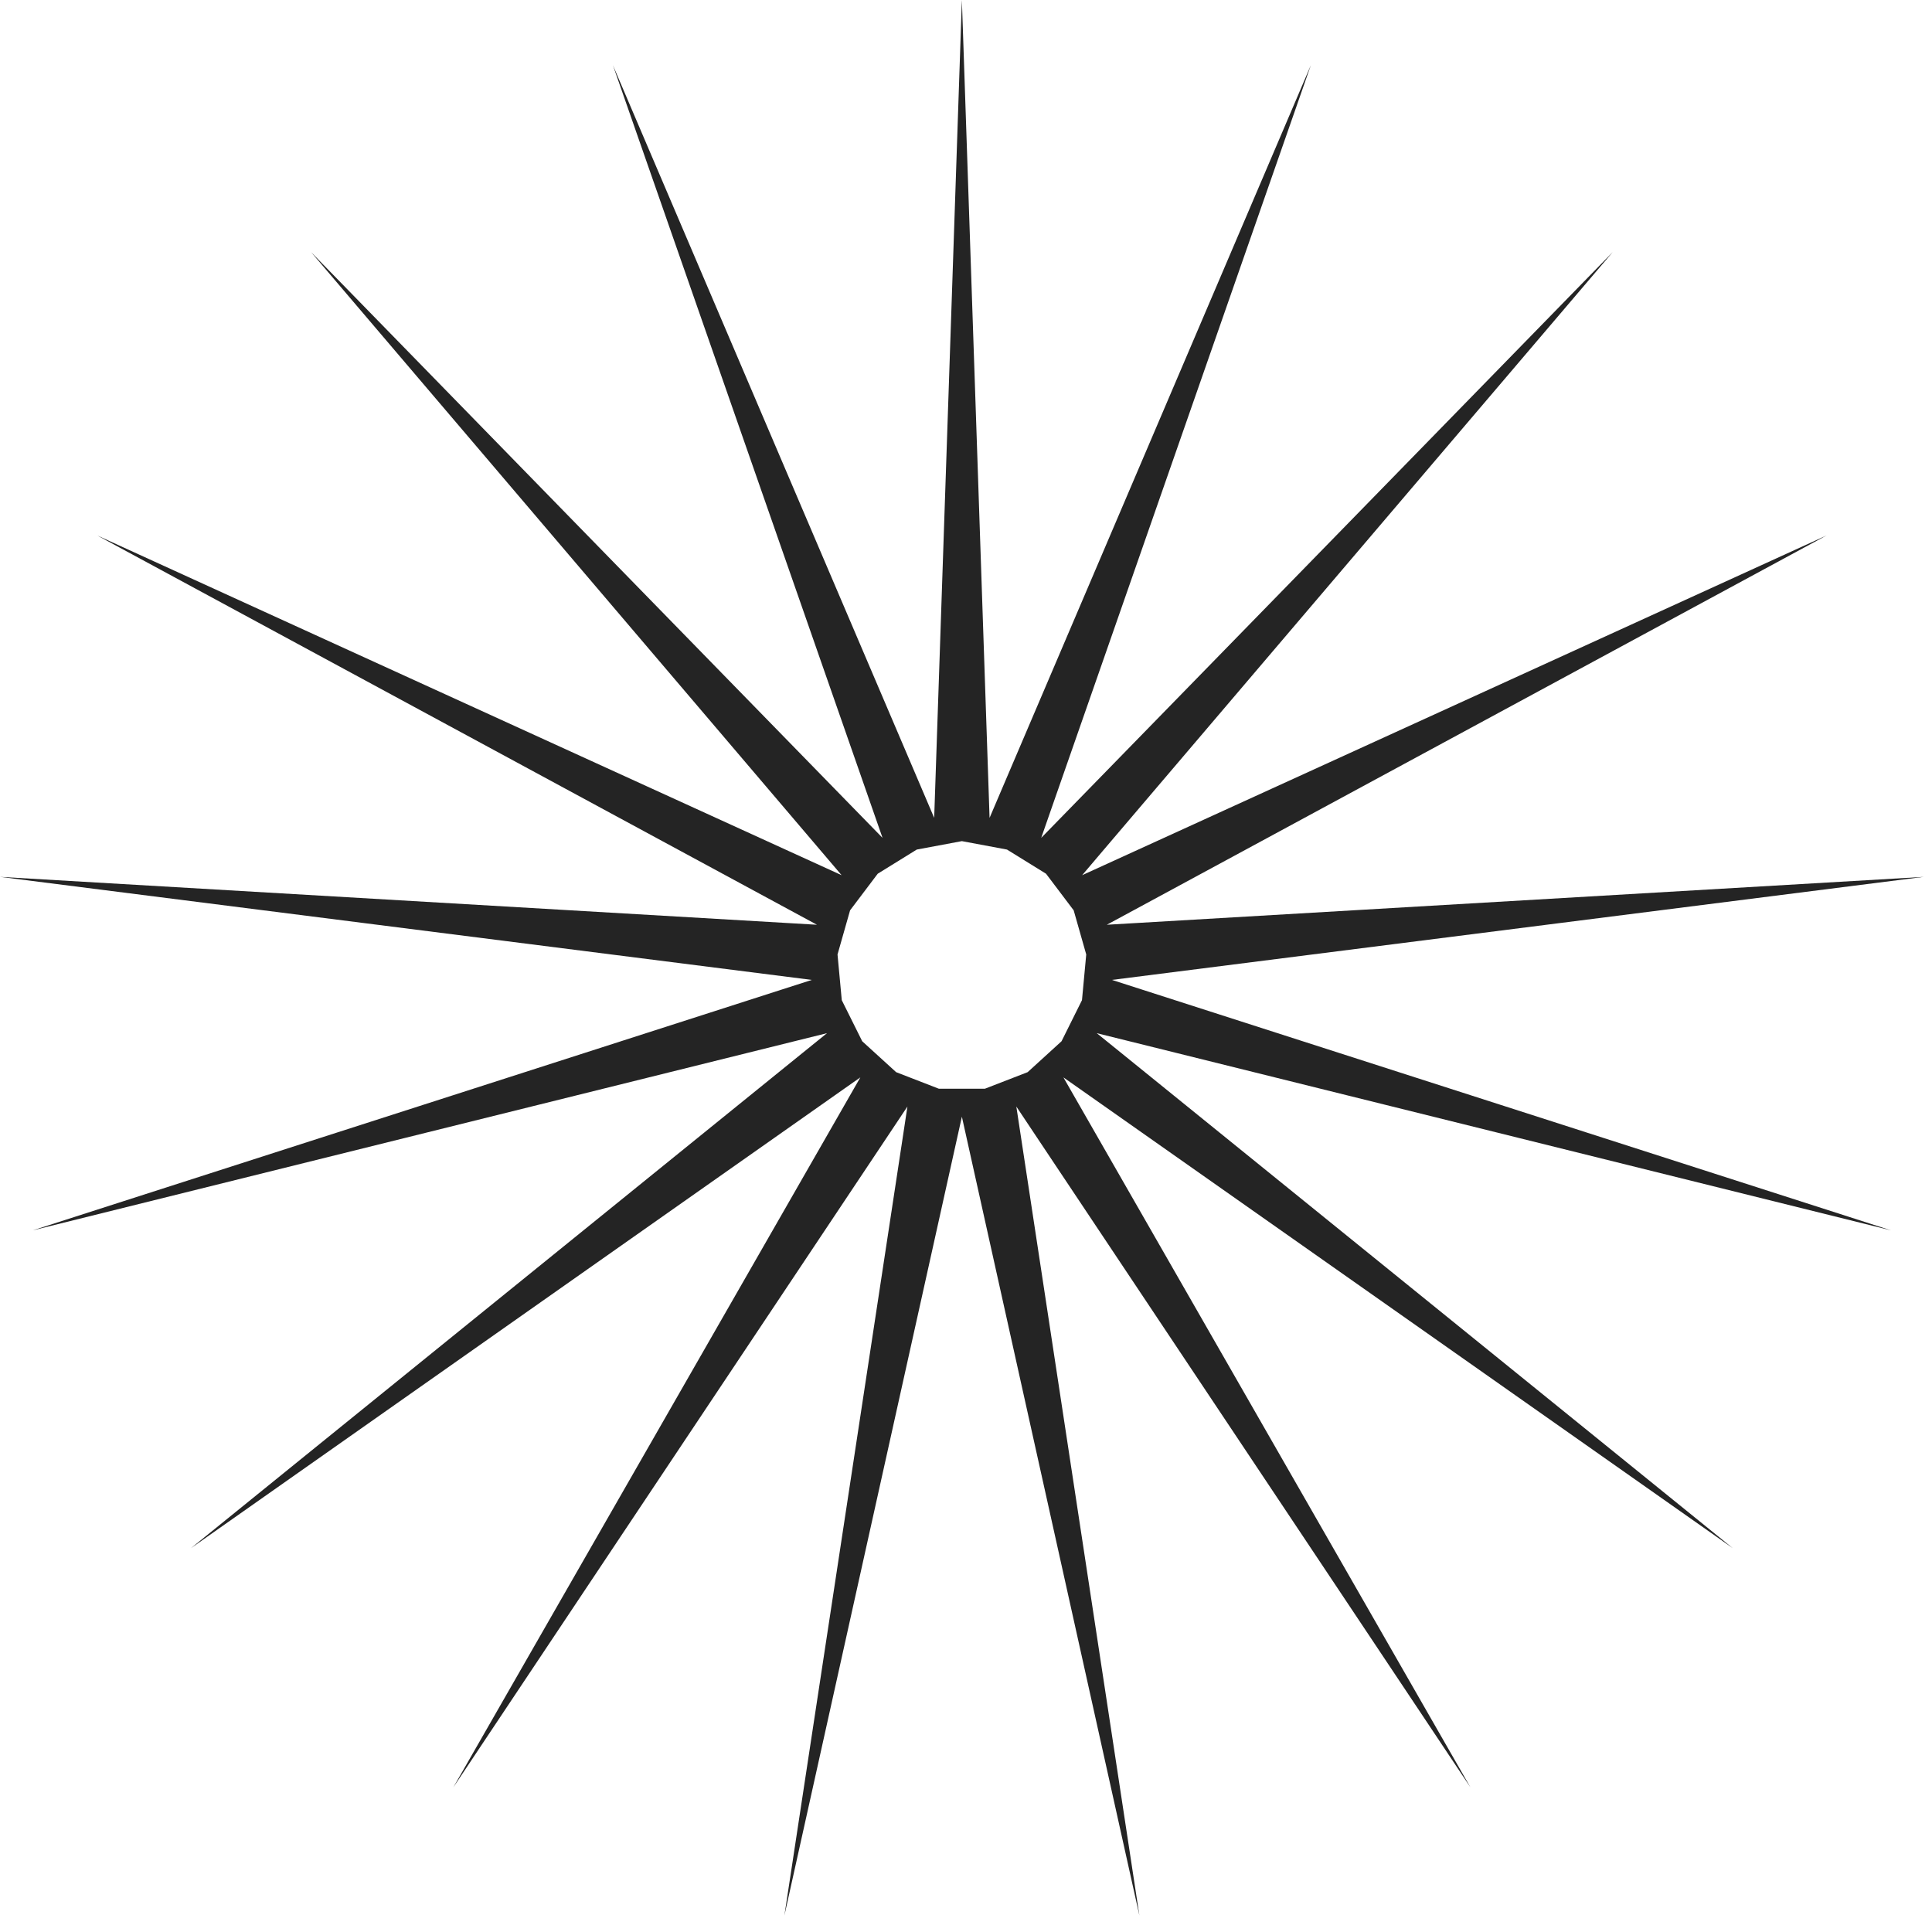
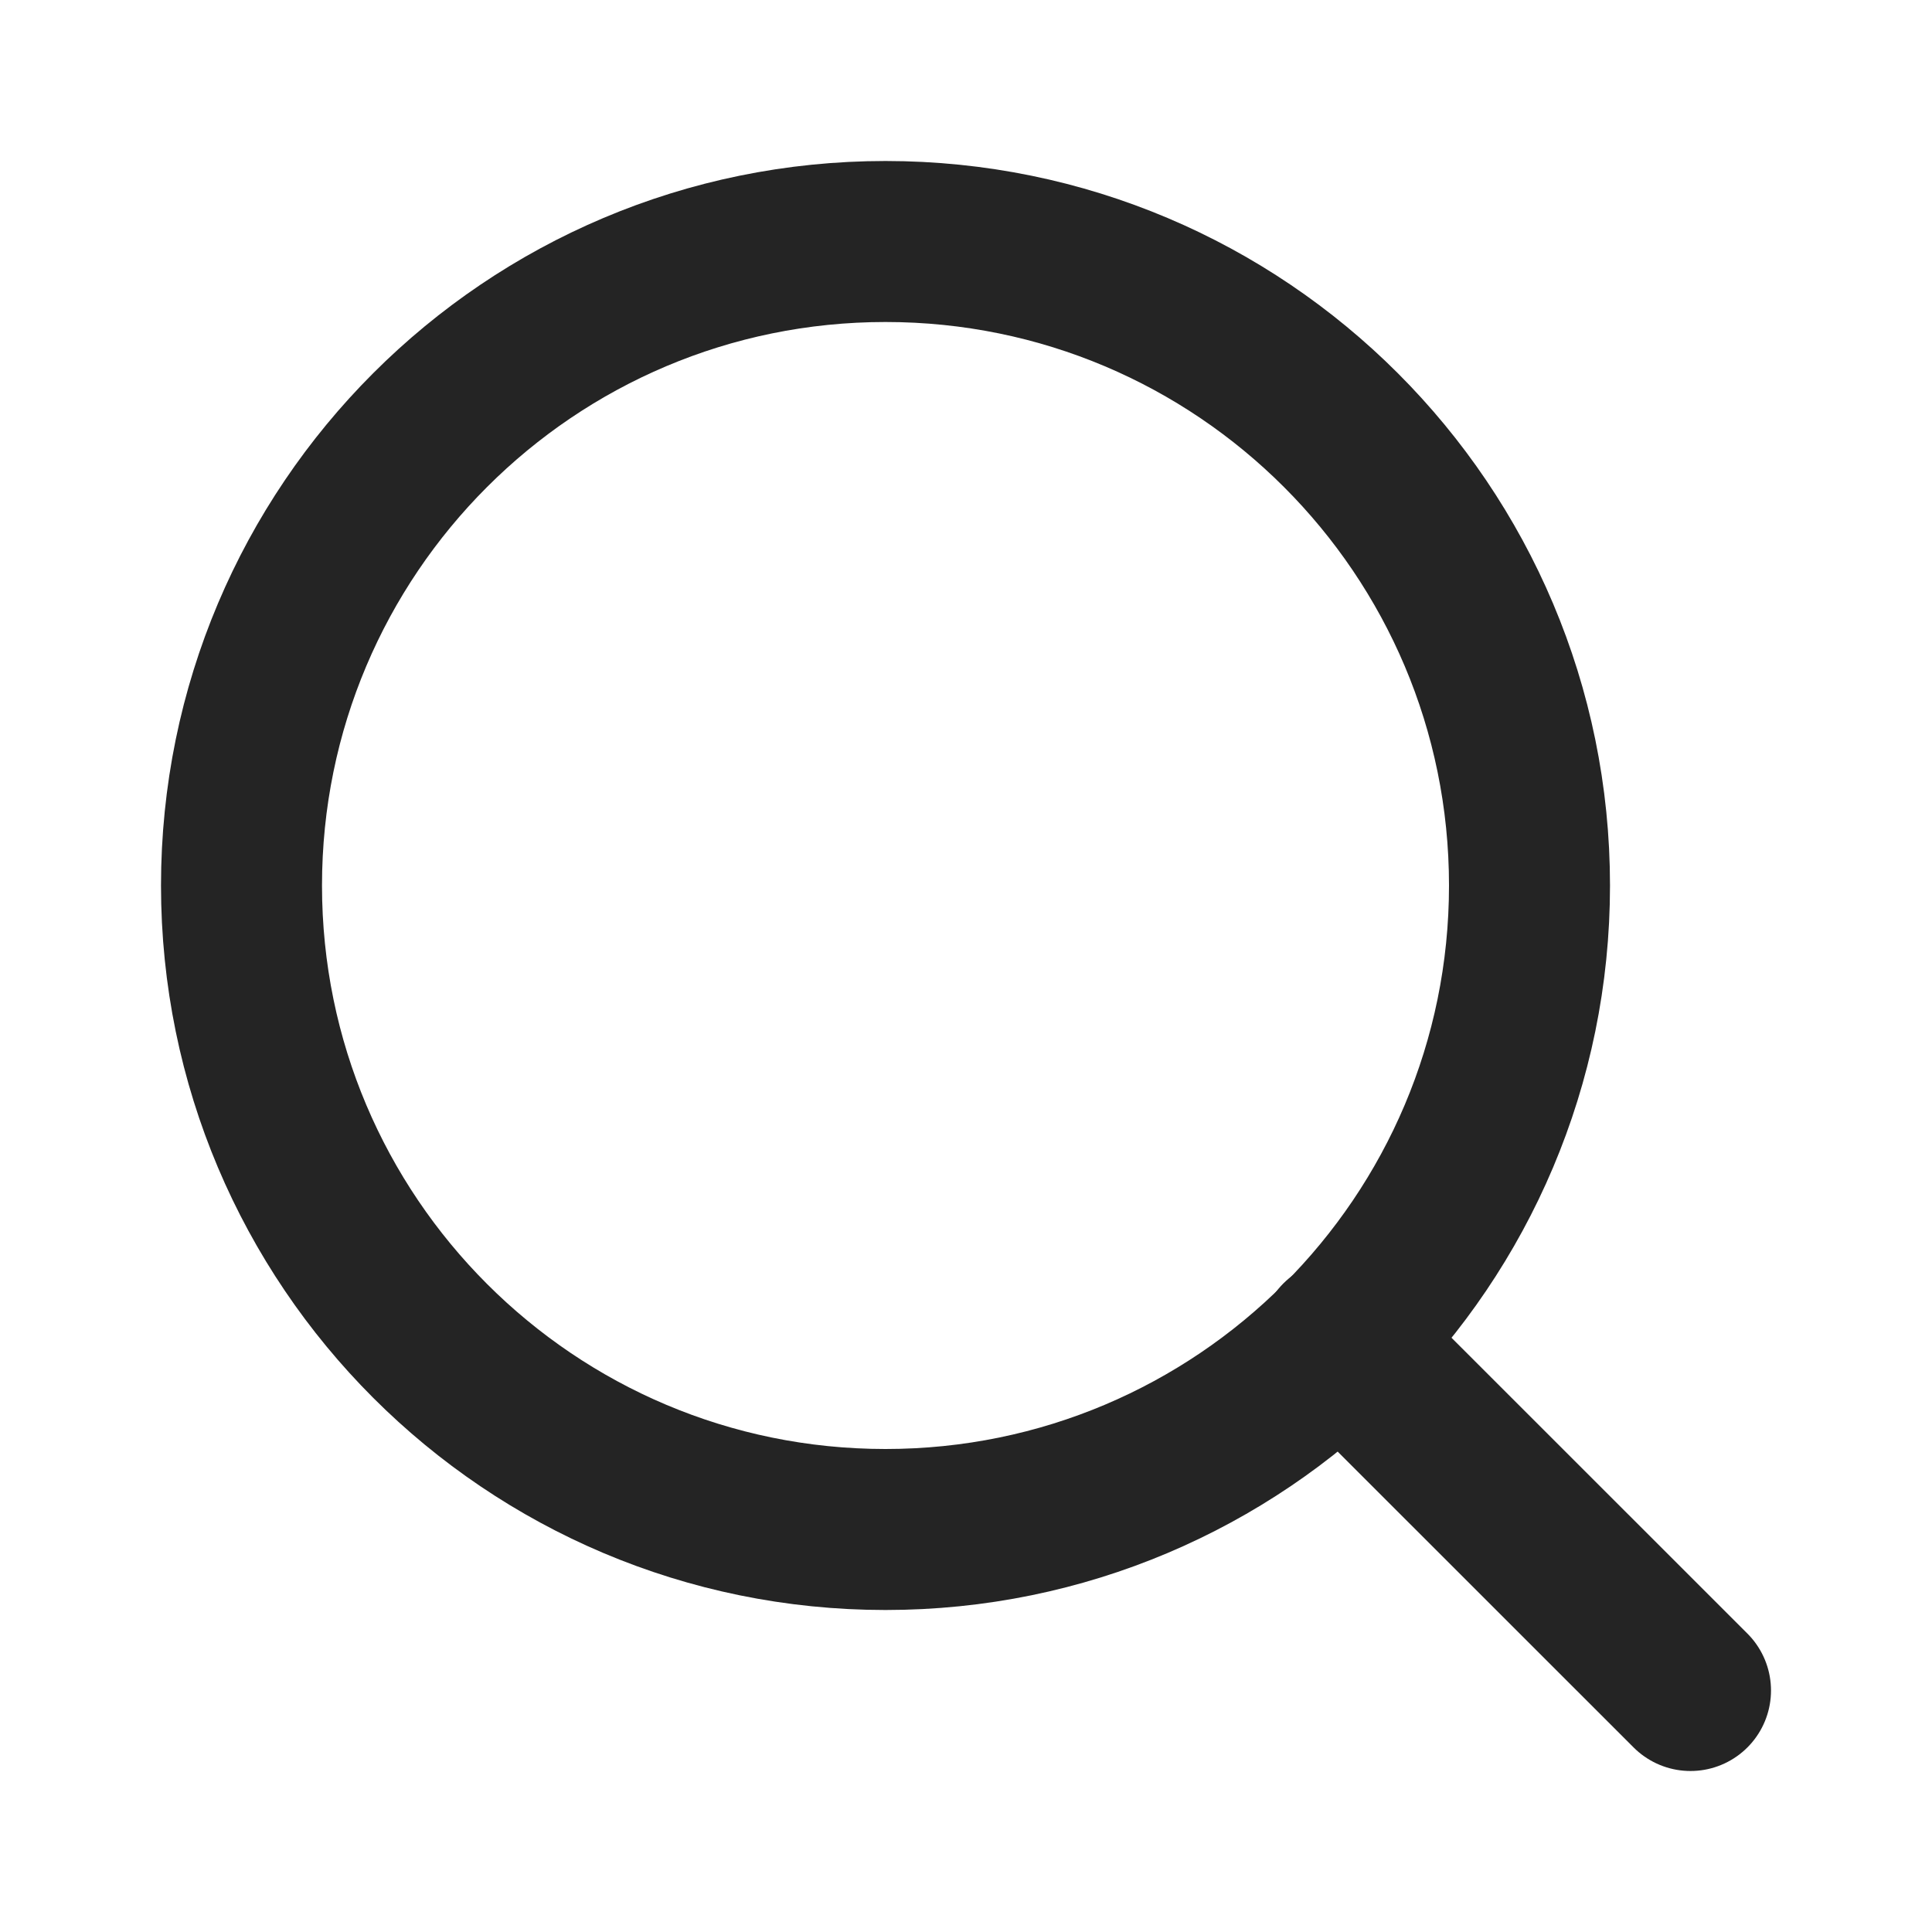
- <svg xmlns="http://www.w3.org/2000/svg" width="60" height="60" viewBox="0 0 60 60" fill="none">
-   <path fill-rule="evenodd" clip-rule="evenodd" d="M26.727 25.323L27.408 26.021L19.035 2.026L28.629 24.502L29.012 25.4L29.045 24.425L29.872 0L30.699 24.424L30.732 25.4L31.115 24.502L40.709 2.026L32.657 25.099L32.336 26.021L33.017 25.323L50.083 7.83L34.239 26.436L33.607 27.18L56.727 16.628L35.232 28.255L34.373 28.719L35.347 28.662L59.744 27.232L34.532 30.432L58.727 38.21L35.009 32.321L34.061 32.086L34.82 32.7L53.812 48.079L33.823 34.02L33.025 33.459L33.51 34.305L45.665 55.507L32.104 35.176L31.563 34.364L35.385 59.489L29.872 34.68L24.36 59.489L28.035 35.329L28.181 34.364L27.64 35.176L14.079 55.507L26.234 34.305L26.719 33.459L25.921 34.02L5.932 48.079L24.924 32.7L25.683 32.086L24.736 32.321L1.017 38.21L24.283 30.73L25.212 30.432L0 27.232L25.371 28.719L24.513 28.255L3.017 16.628L26.137 27.18L9.661 7.83L26.727 25.323ZM28.471 26.384L27.259 27.134L26.4 28.271L26.01 29.642L26.142 31.061L26.777 32.337L27.83 33.297L29.159 33.812H30.585L31.914 33.297L32.967 32.337L33.602 31.061L33.734 29.642L33.344 28.271L32.485 27.134L31.273 26.384L29.872 26.122L28.471 26.384Z" fill="#242424" />
+ <svg xmlns="http://www.w3.org/2000/svg" width="18" height="18" viewBox="0 0 18 18" fill="none">
+   <path d="M8.25 14.25C11.564 14.25 14.25 11.564 14.25 8.25C14.25 4.936 11.564 2.25 8.25 2.25C4.936 2.25 2.25 4.936 2.25 8.25C2.25 11.564 4.936 14.25 8.25 14.25Z" stroke="#242424" stroke-width="1.5" stroke-linecap="round" stroke-linejoin="round" />
+   <path d="M15.75 15.75L12.487 12.488" stroke="#242424" stroke-width="1.5" stroke-linecap="round" stroke-linejoin="round" />
</svg>
